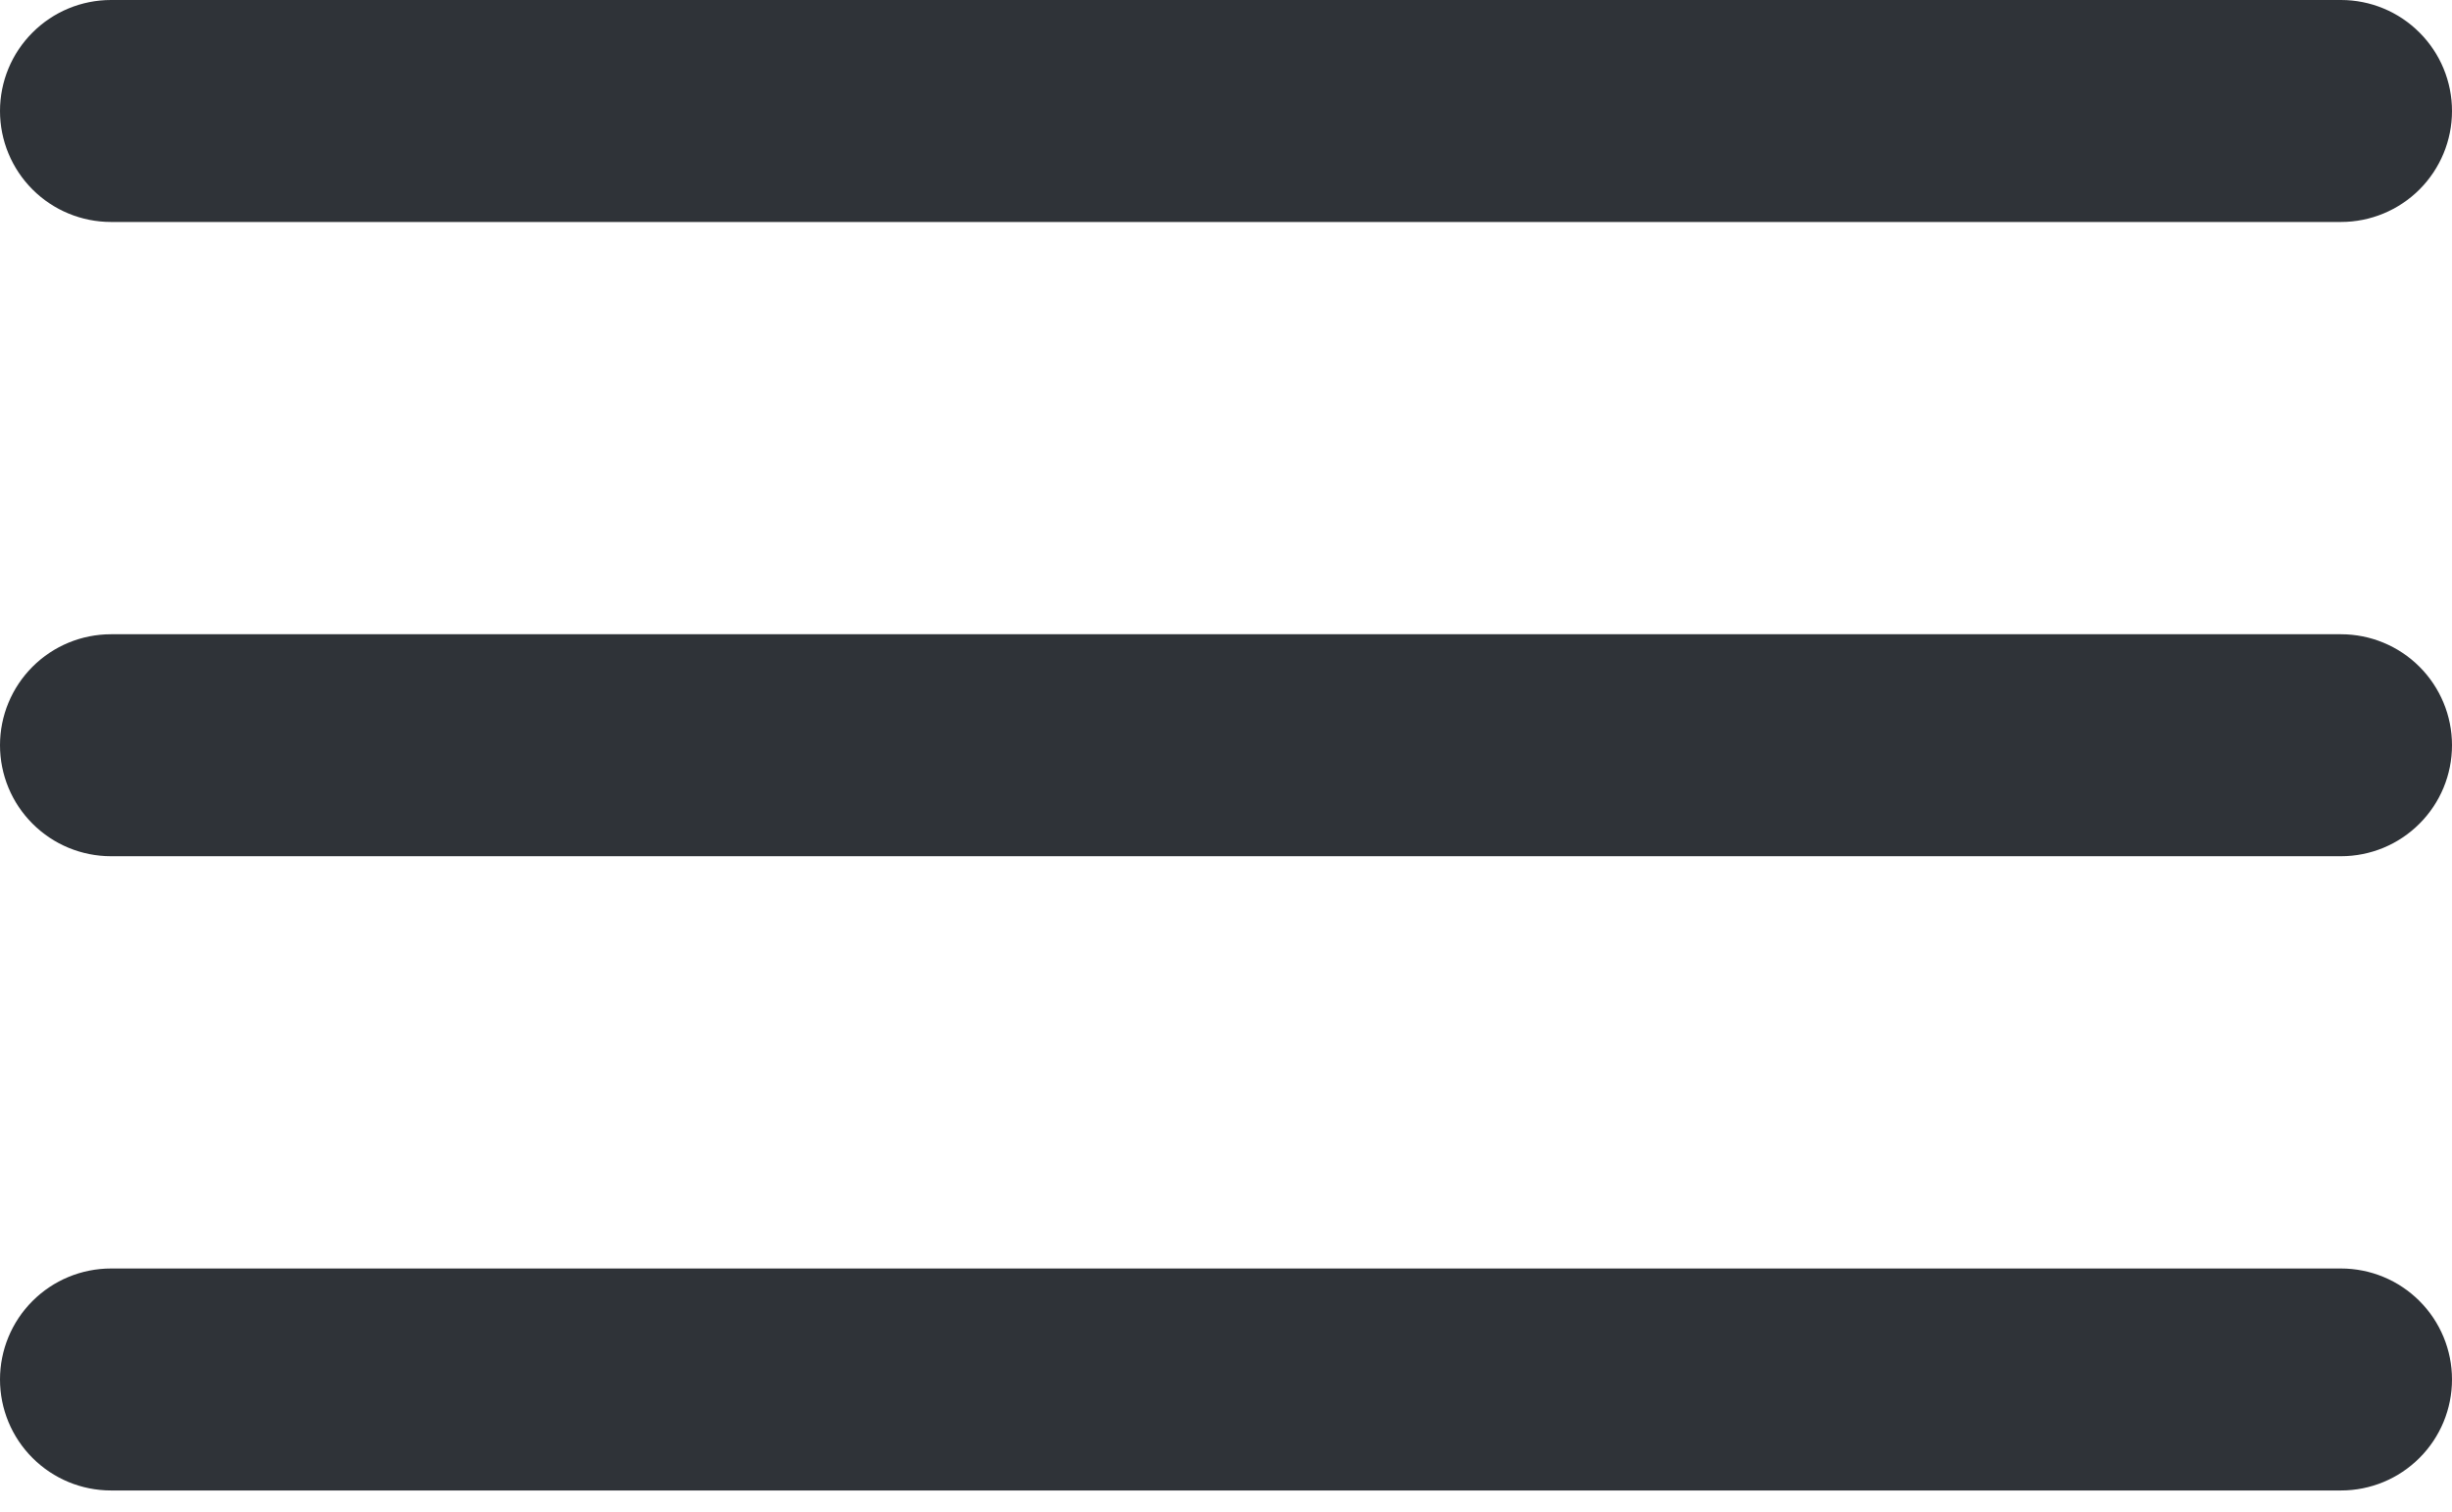
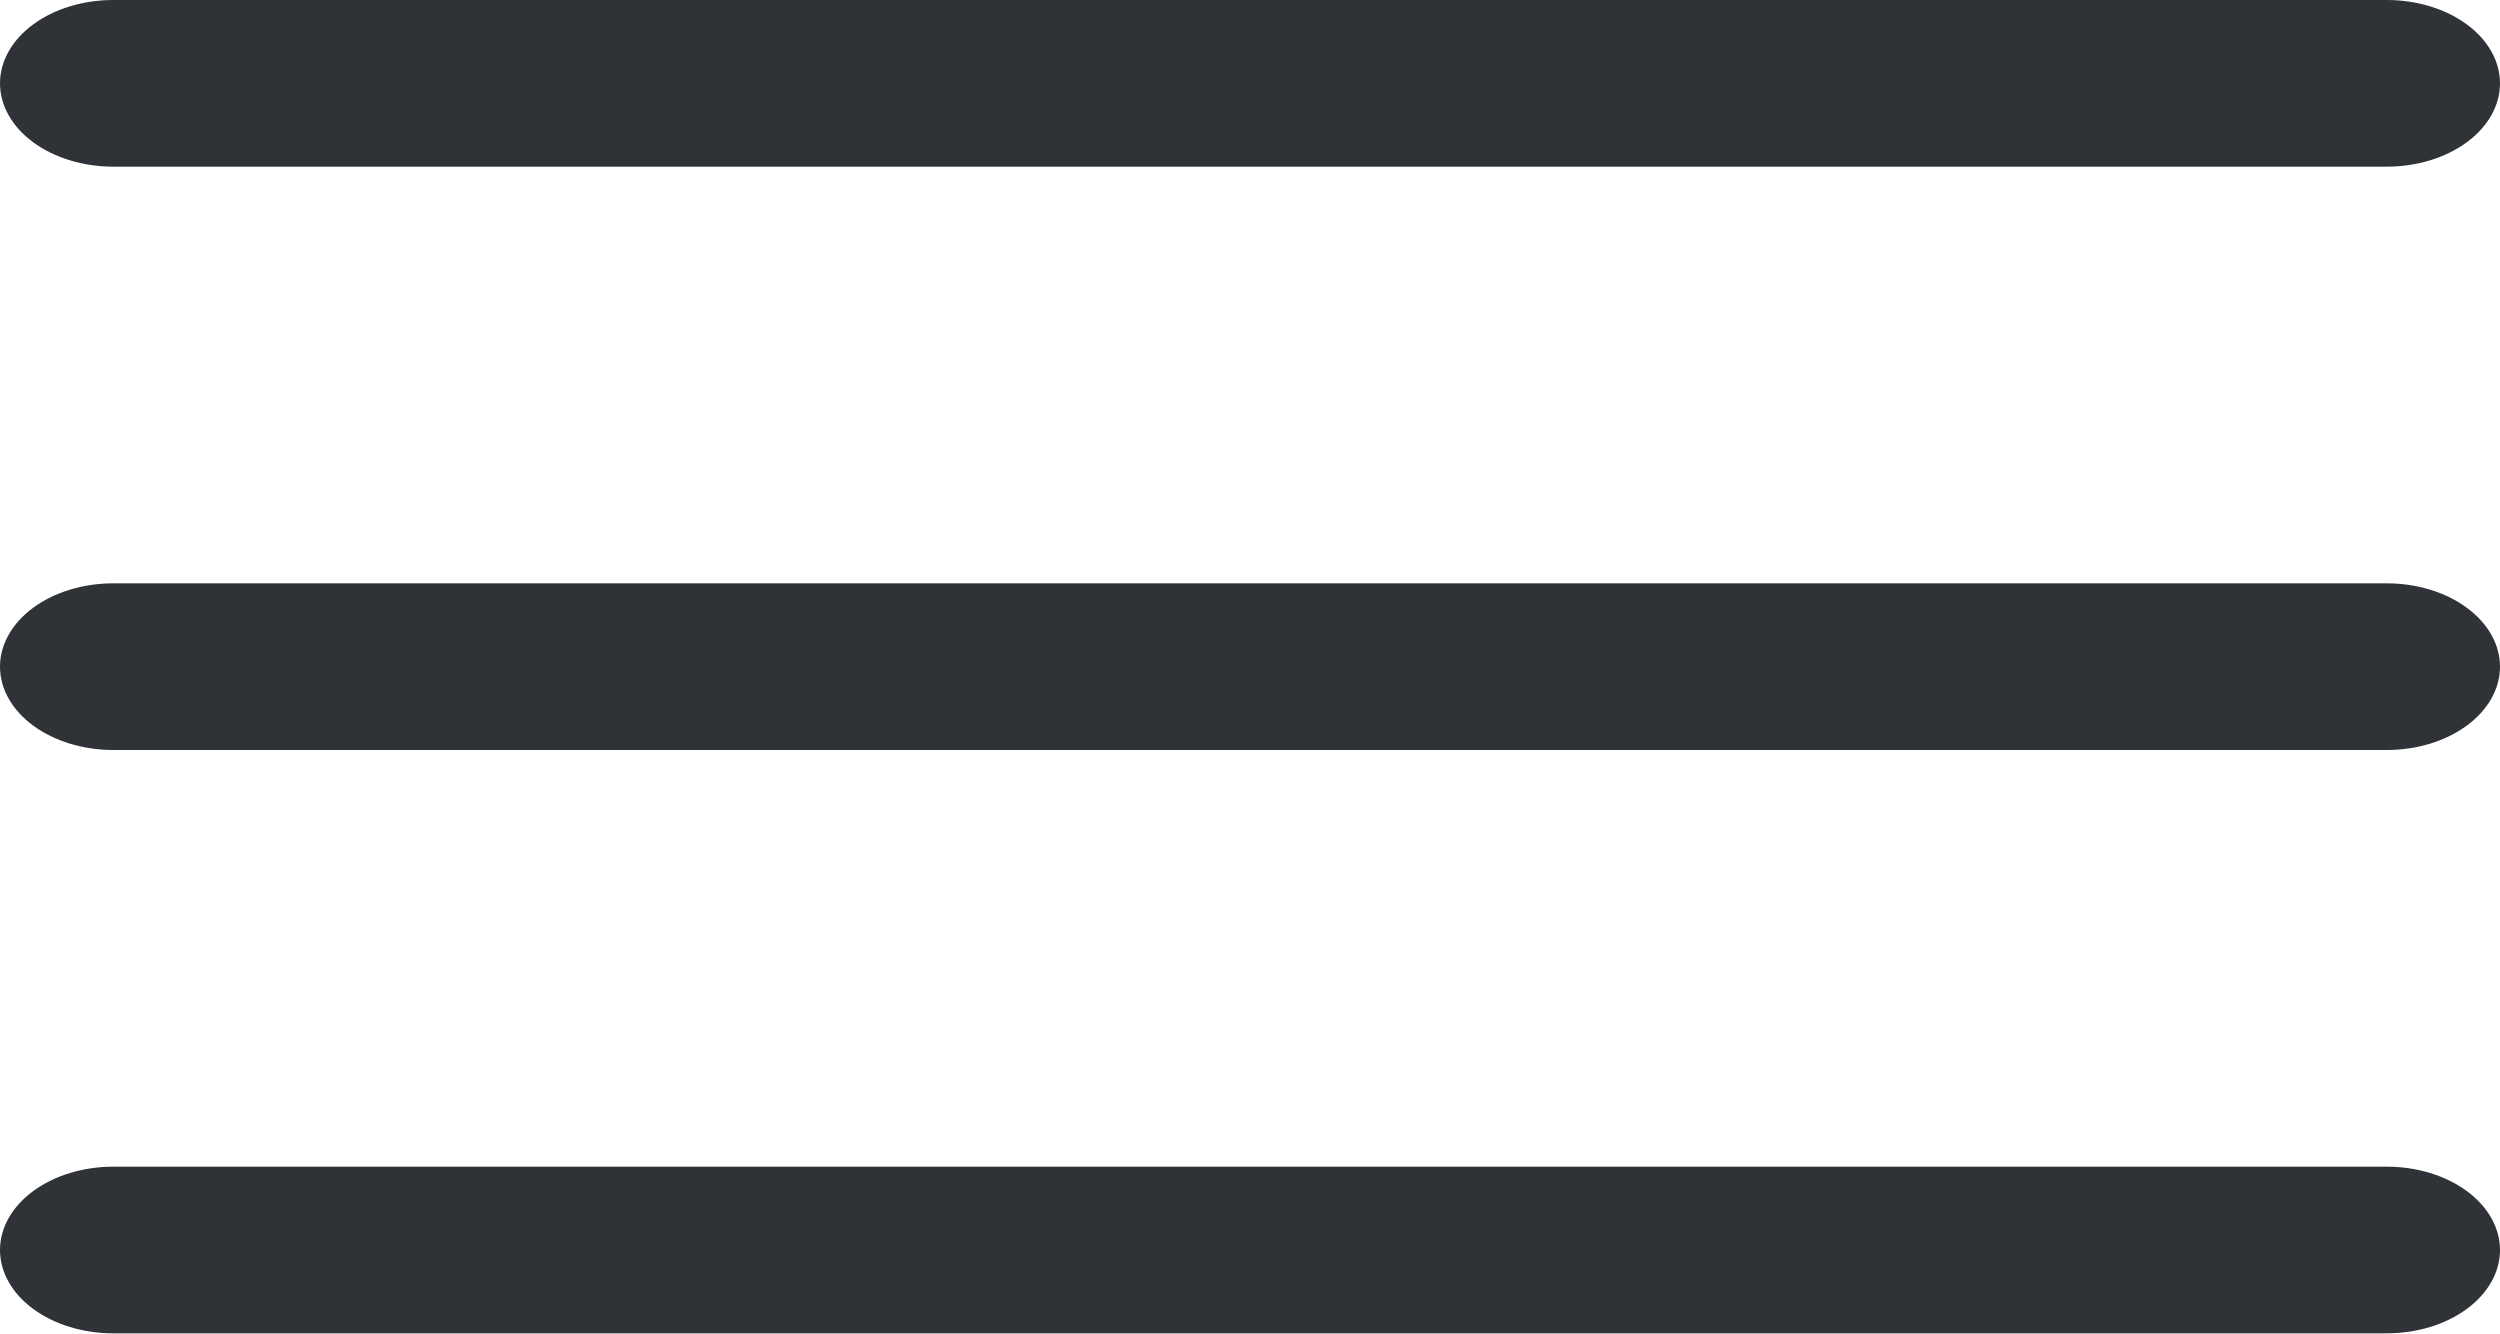
- <svg xmlns="http://www.w3.org/2000/svg" width="60" height="37" viewBox="0 0 60 37" fill="none">
-   <path d="M57.283 20.957H2.717C1.996 20.957 1.305 20.671 0.796 20.161C0.286 19.652 0 18.961 0 18.24C0 17.52 0.286 16.829 0.796 16.319C1.305 15.81 1.996 15.524 2.717 15.524H57.283C58.004 15.524 58.695 15.81 59.204 16.319C59.714 16.829 60 17.52 60 18.24C60 18.961 59.714 19.652 59.204 20.161C58.695 20.671 58.004 20.957 57.283 20.957Z" fill="#2F3338" />
-   <path d="M57.283 5.433H2.717C1.996 5.433 1.305 5.147 0.796 4.638C0.286 4.128 0 3.437 0 2.717C0 1.996 0.286 1.305 0.796 0.796C1.305 0.286 1.996 0 2.717 0H57.283C58.004 0 58.695 0.286 59.204 0.796C59.714 1.305 60 1.996 60 2.717C60 3.437 59.714 4.128 59.204 4.638C58.695 5.147 58.004 5.433 57.283 5.433Z" fill="#2F3338" />
-   <path d="M57.283 36.481H2.717C1.996 36.481 1.305 36.195 0.796 35.685C0.286 35.176 0 34.485 0 33.764C0 33.044 0.286 32.353 0.796 31.843C1.305 31.334 1.996 31.048 2.717 31.048H57.283C58.004 31.048 58.695 31.334 59.204 31.843C59.714 32.353 60 33.044 60 33.764C60 34.485 59.714 35.176 59.204 35.685C58.695 36.195 58.004 36.481 57.283 36.481Z" fill="#2F3338" />
+ <svg xmlns="http://www.w3.org/2000/svg" width="60" height="32" viewBox="0 0 60 32" fill="none">
+   <path d="M57.283 18H2.717C1.996 18 1.305 17.789 0.796 17.414C0.286 17.039 0 16.53 0 16C0 15.47 0.286 14.961 0.796 14.586C1.305 14.211 1.996 14 2.717 14H57.283C58.004 14 58.695 14.211 59.204 14.586C59.714 14.961 60 15.47 60 16C60 16.53 59.714 17.039 59.204 17.414C58.695 17.789 58.004 18 57.283 18Z" fill="#2F3338" />
+   <path d="M57.283 4H2.717C1.996 4 1.305 3.789 0.796 3.414C0.286 3.039 0 2.53 0 2C0 1.47 0.286 0.961 0.796 0.586C1.305 0.211 1.996 0 2.717 0H57.283C58.004 0 58.695 0.211 59.204 0.586C59.714 0.961 60 1.47 60 2C60 2.53 59.714 3.039 59.204 3.414C58.695 3.789 58.004 4 57.283 4Z" fill="#2F3338" />
+   <path d="M57.283 32H2.717C1.996 32 1.305 31.789 0.796 31.414C0.286 31.039 0 30.53 0 30C0 29.47 0.286 28.961 0.796 28.586C1.305 28.211 1.996 28 2.717 28H57.283C58.004 28 58.695 28.211 59.204 28.586C59.714 28.961 60 29.47 60 30C60 30.53 59.714 31.039 59.204 31.414C58.695 31.789 58.004 32 57.283 32Z" fill="#2F3338" />
</svg>
